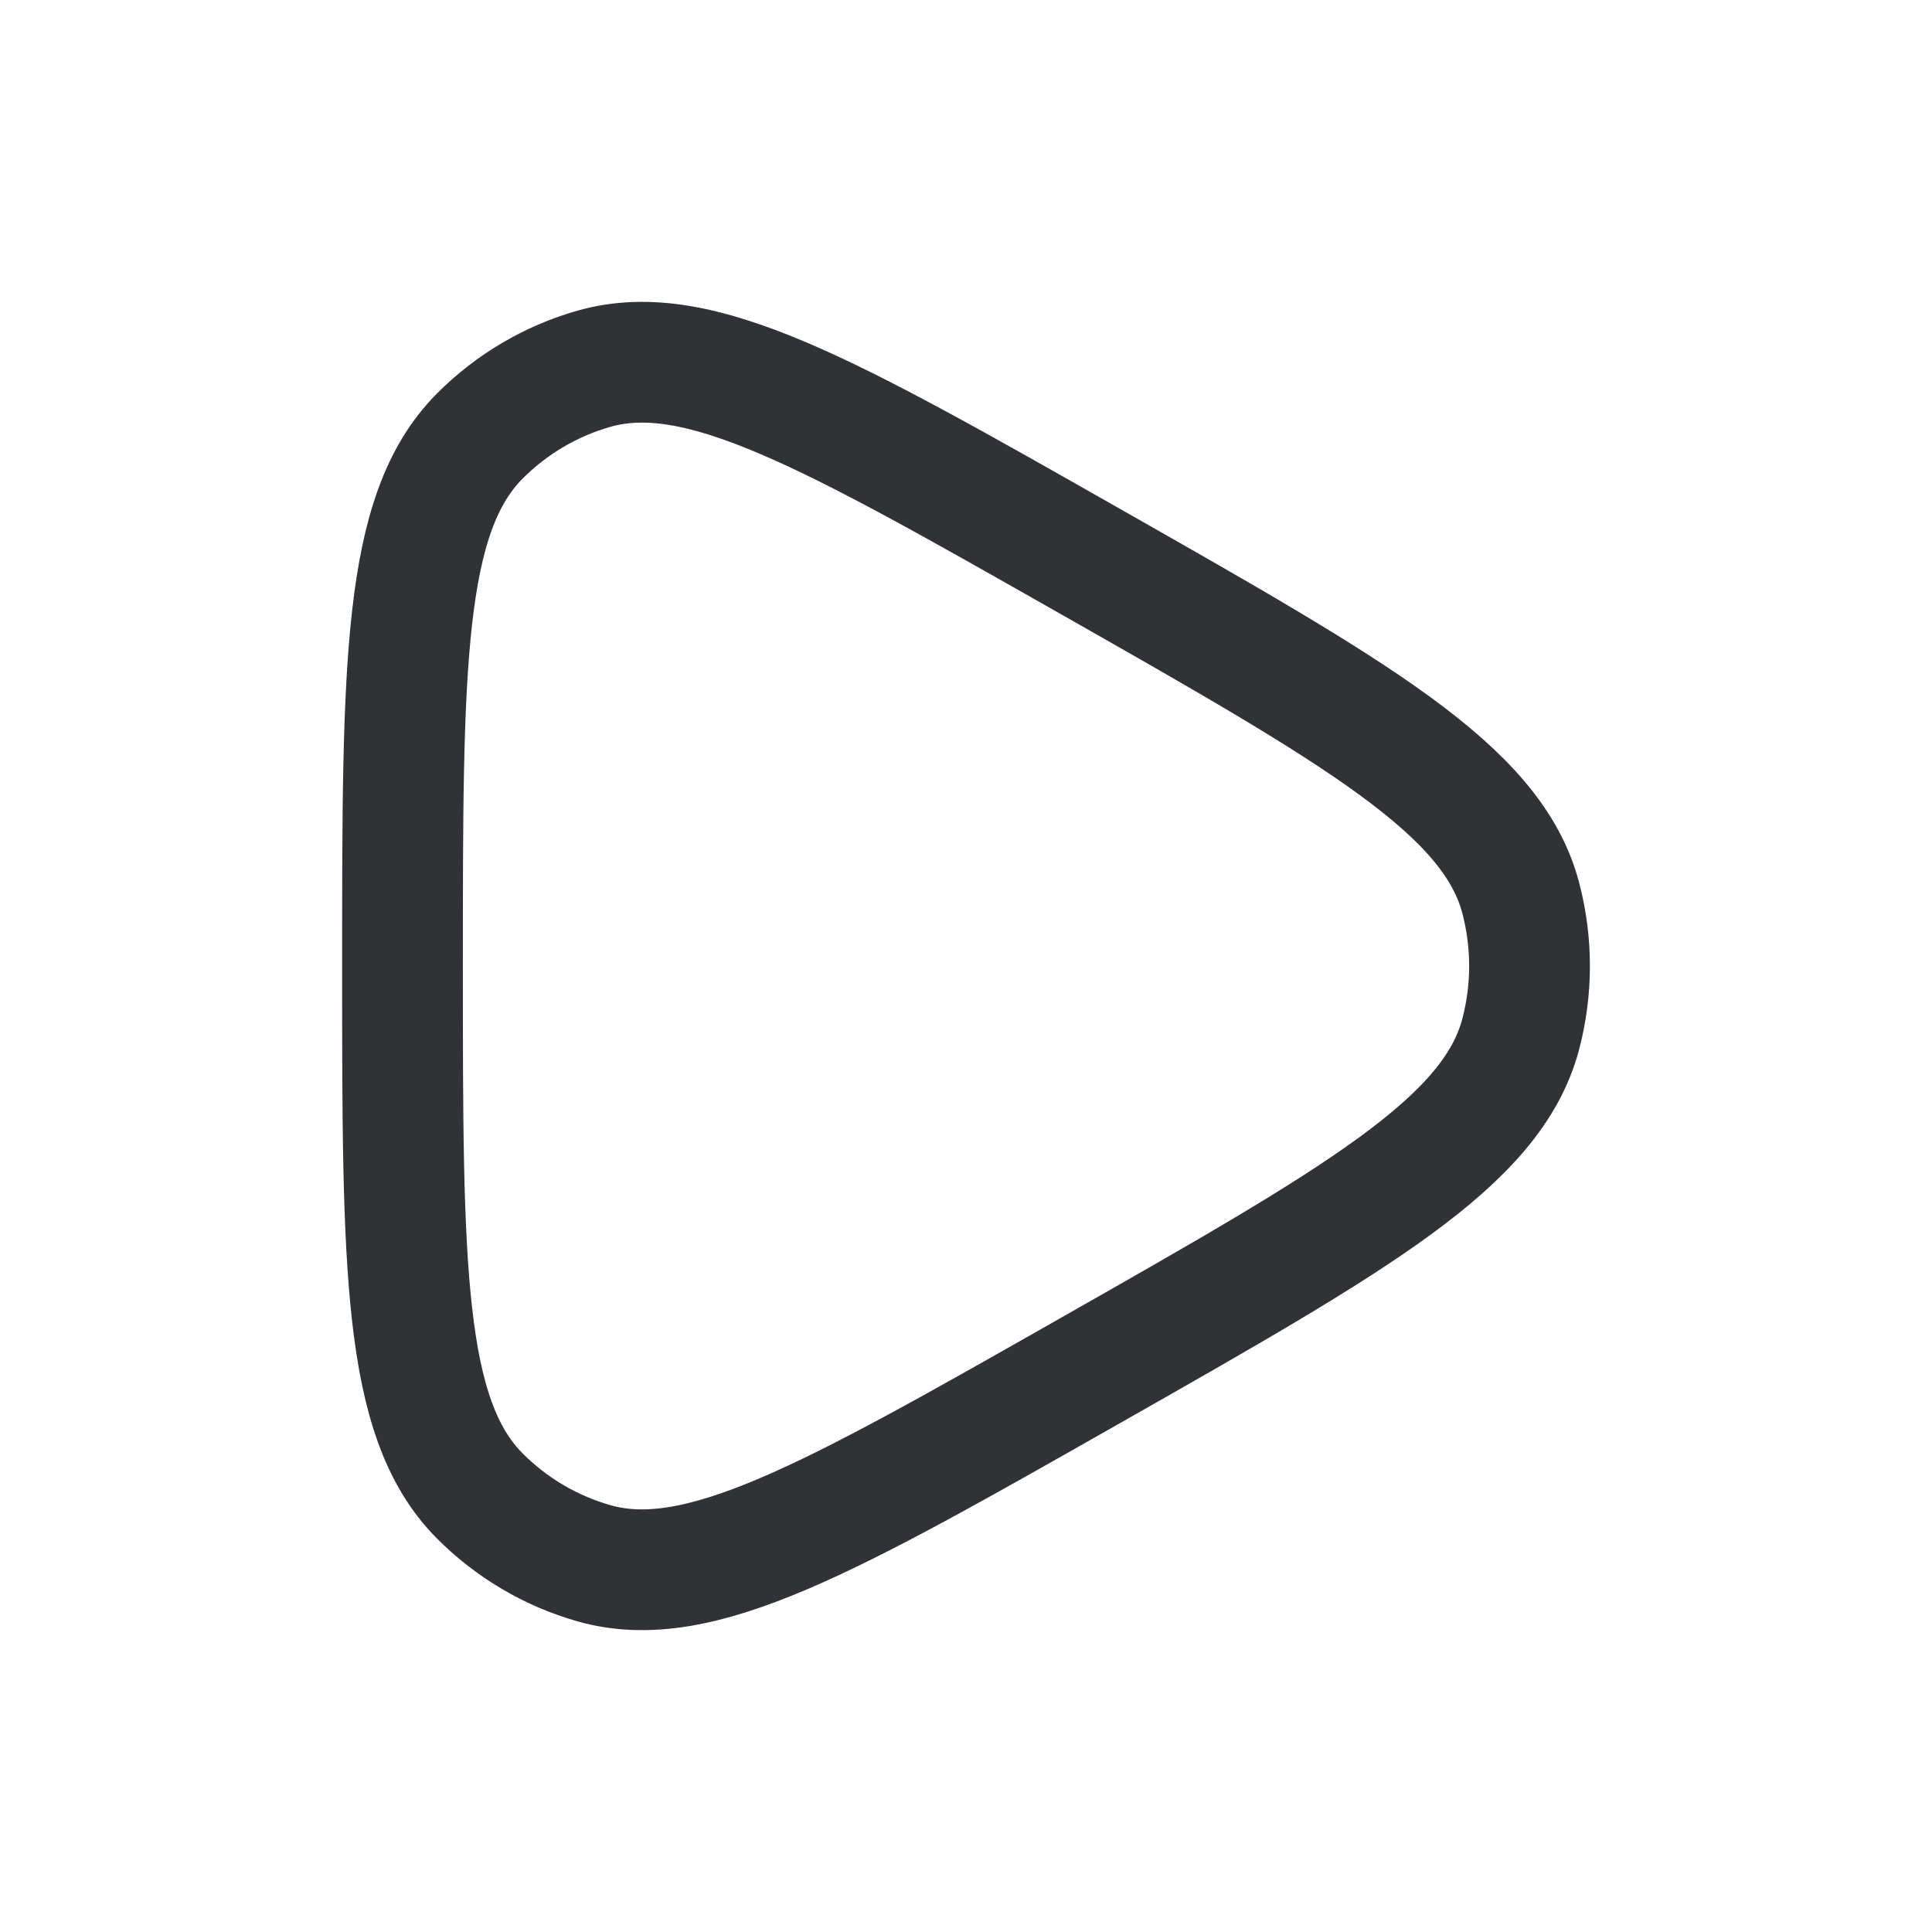
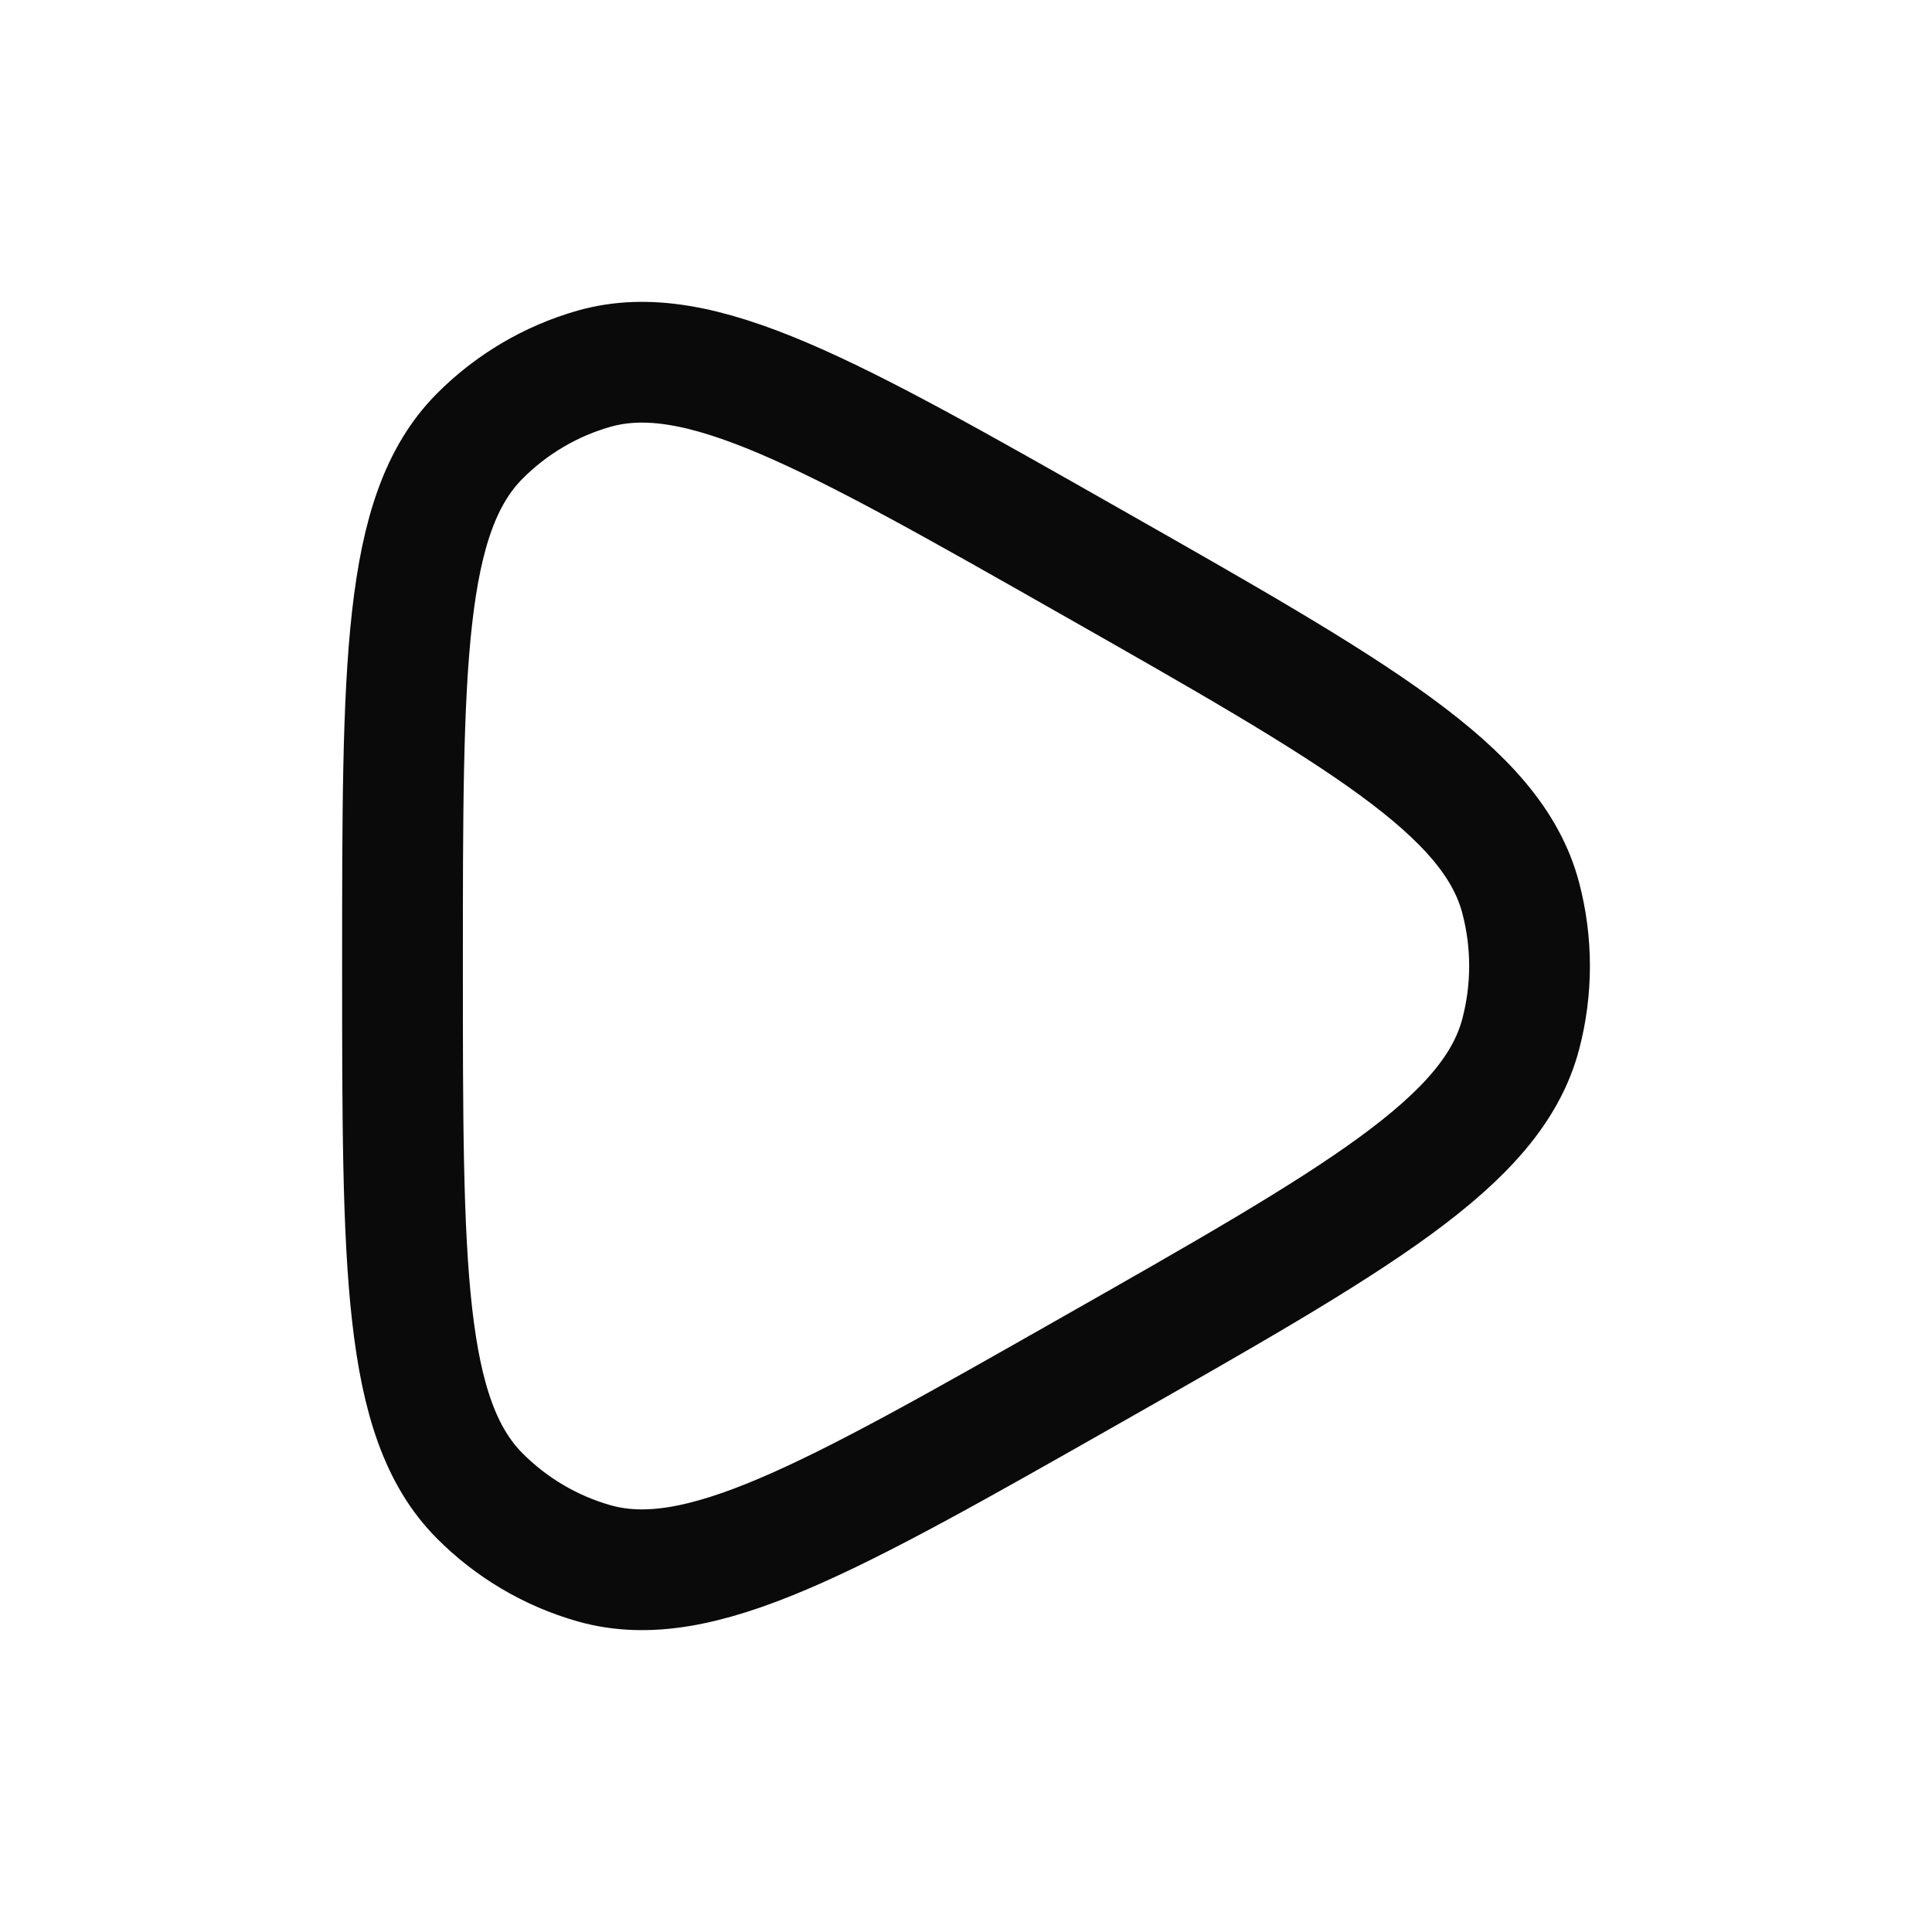
<svg xmlns="http://www.w3.org/2000/svg" width="24" height="24" viewBox="0 0 24 24" fill="none">
-   <path d="M18.891 12.846C18.537 14.189 16.867 15.138 13.526 17.036C10.296 18.871 8.681 19.788 7.38 19.42C6.842 19.267 6.352 18.978 5.956 18.579C5 17.614 5 15.743 5 12C5 8.257 5 6.386 5.956 5.421C6.352 5.022 6.842 4.733 7.38 4.58C8.681 4.212 10.296 5.129 13.526 6.964C16.867 8.862 18.537 9.811 18.891 11.154C19.037 11.708 19.037 12.292 18.891 12.846Z" stroke="#313235" stroke-width="1.5" strokeLinejoin="round" />
+   <path d="M18.891 12.846C18.537 14.189 16.867 15.138 13.526 17.036C10.296 18.871 8.681 19.788 7.38 19.42C6.842 19.267 6.352 18.978 5.956 18.579C5 17.614 5 15.743 5 12C5 8.257 5 6.386 5.956 5.421C6.352 5.022 6.842 4.733 7.38 4.58C8.681 4.212 10.296 5.129 13.526 6.964C16.867 8.862 18.537 9.811 18.891 11.154C19.037 11.708 19.037 12.292 18.891 12.846Z" stroke="#0a0a0a" stroke-width="1.5" strokeLinejoin="round" />
</svg>
